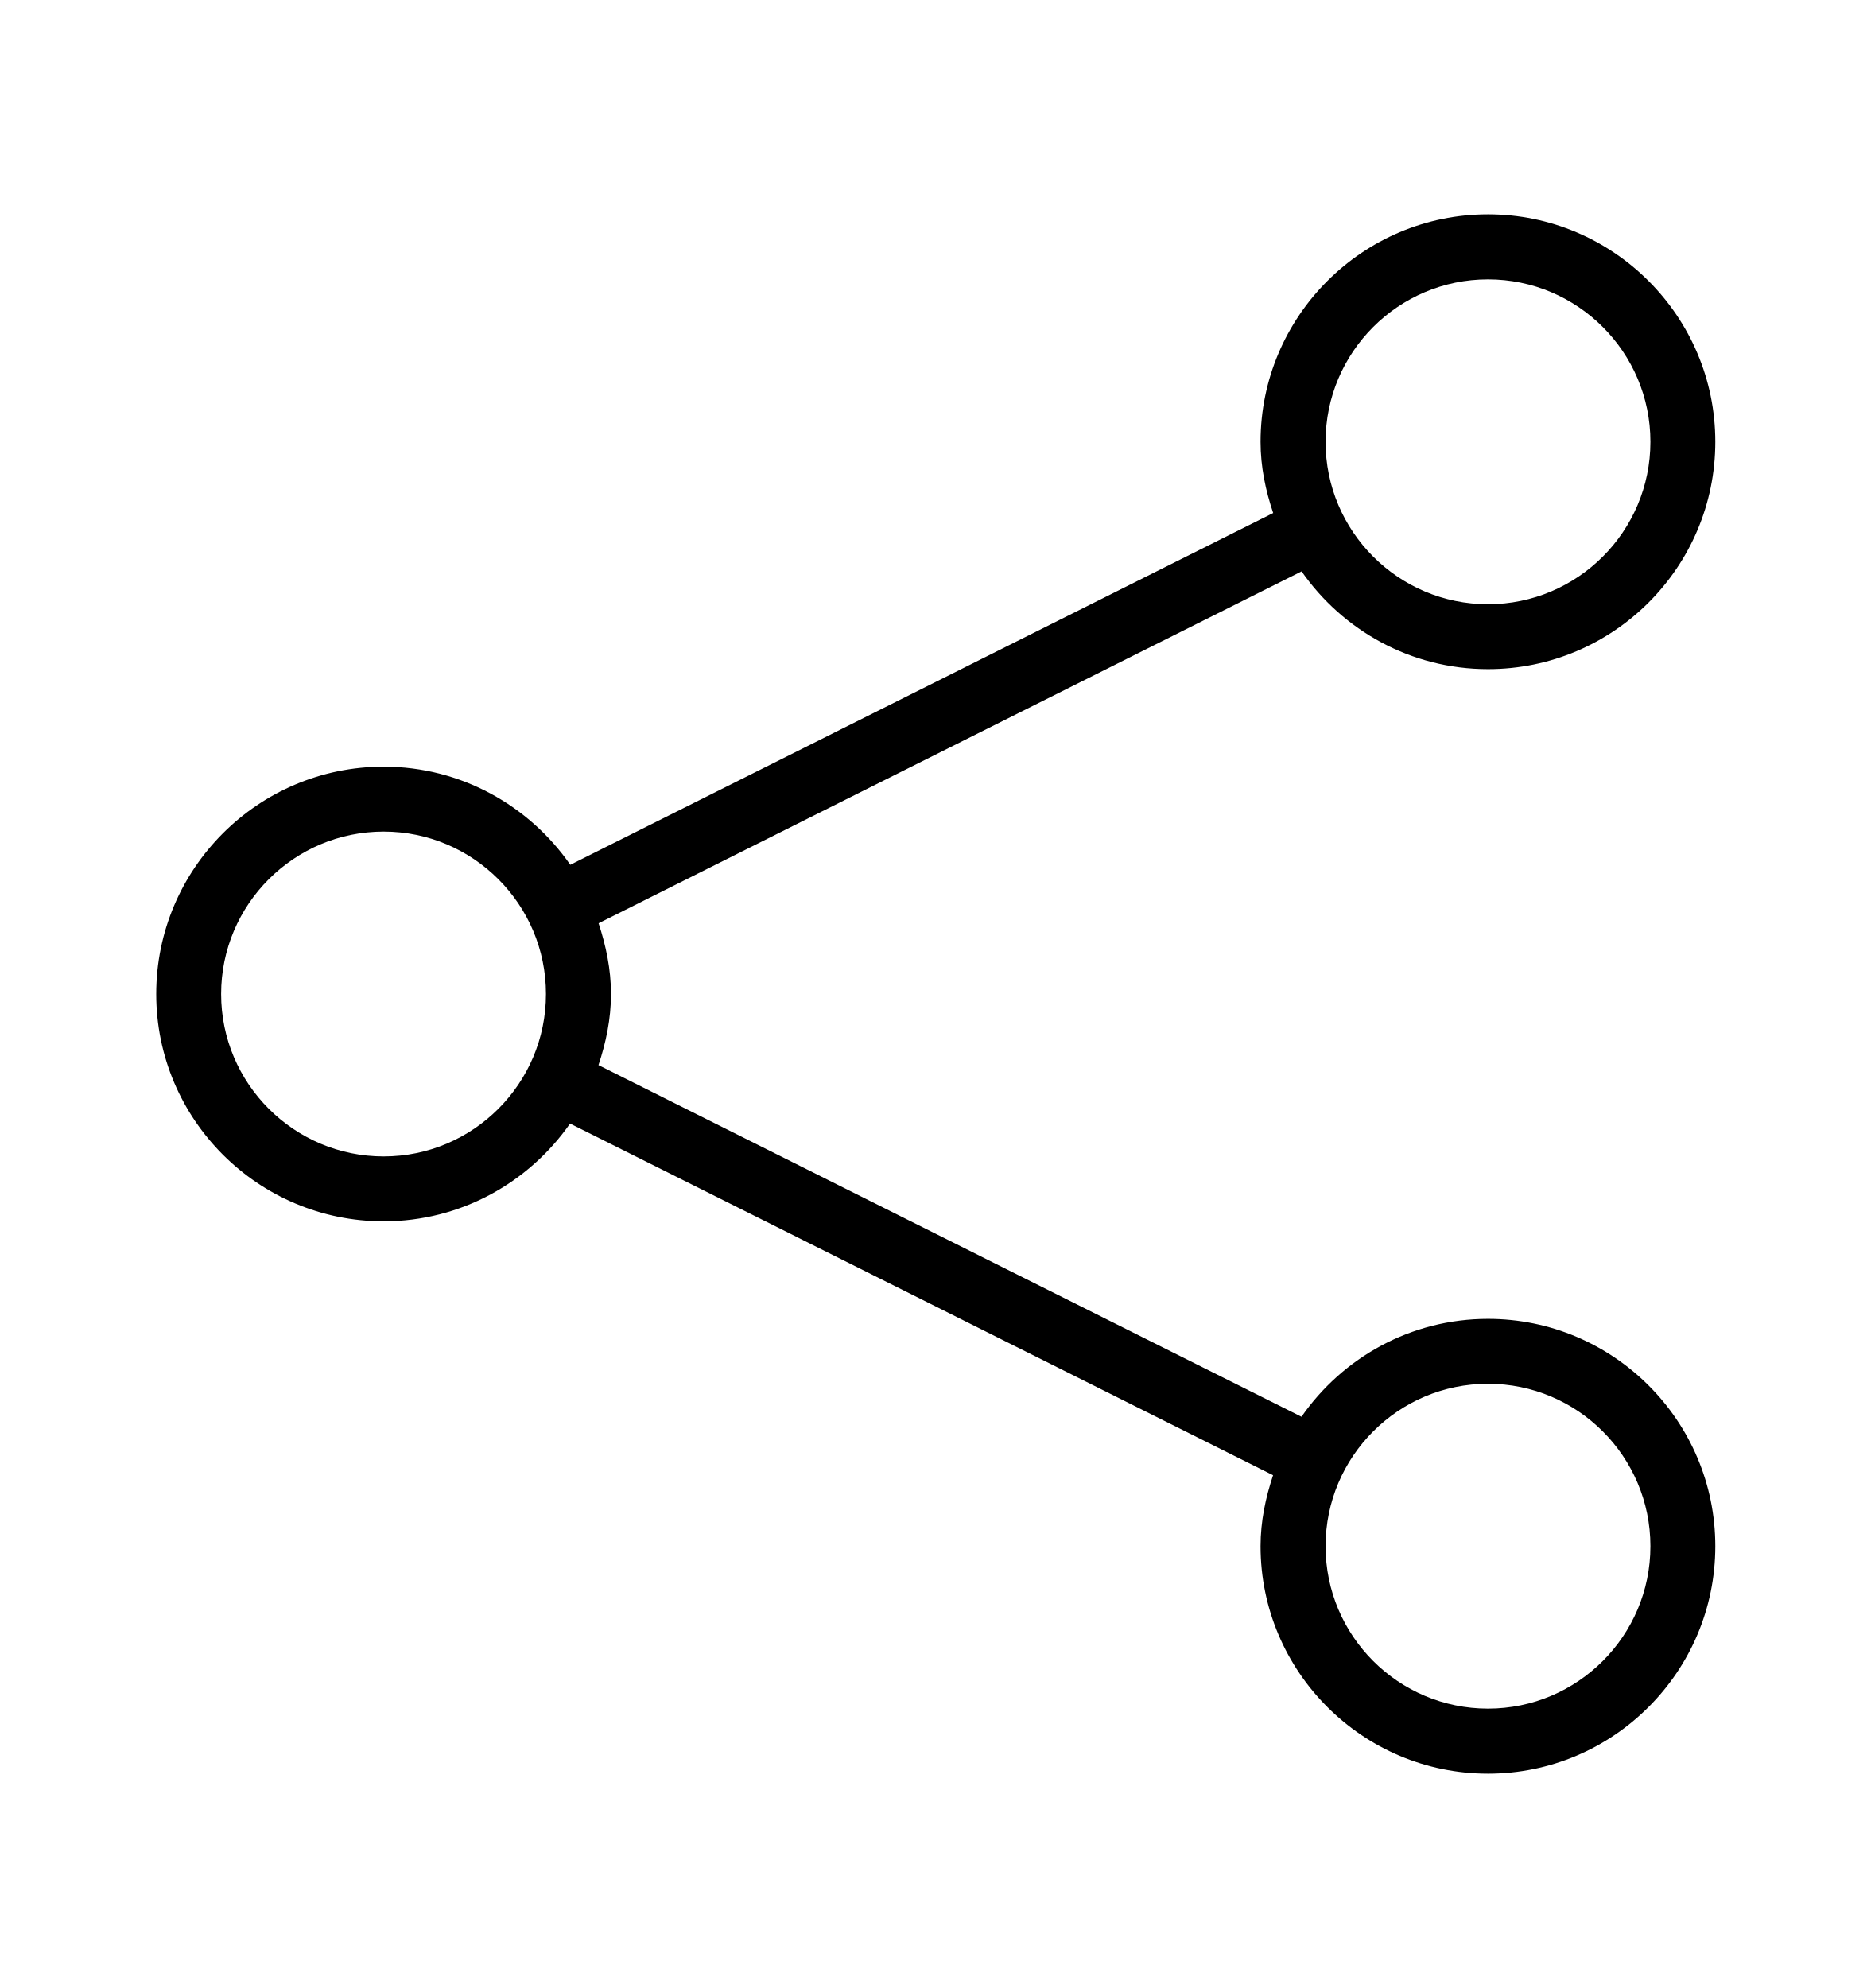
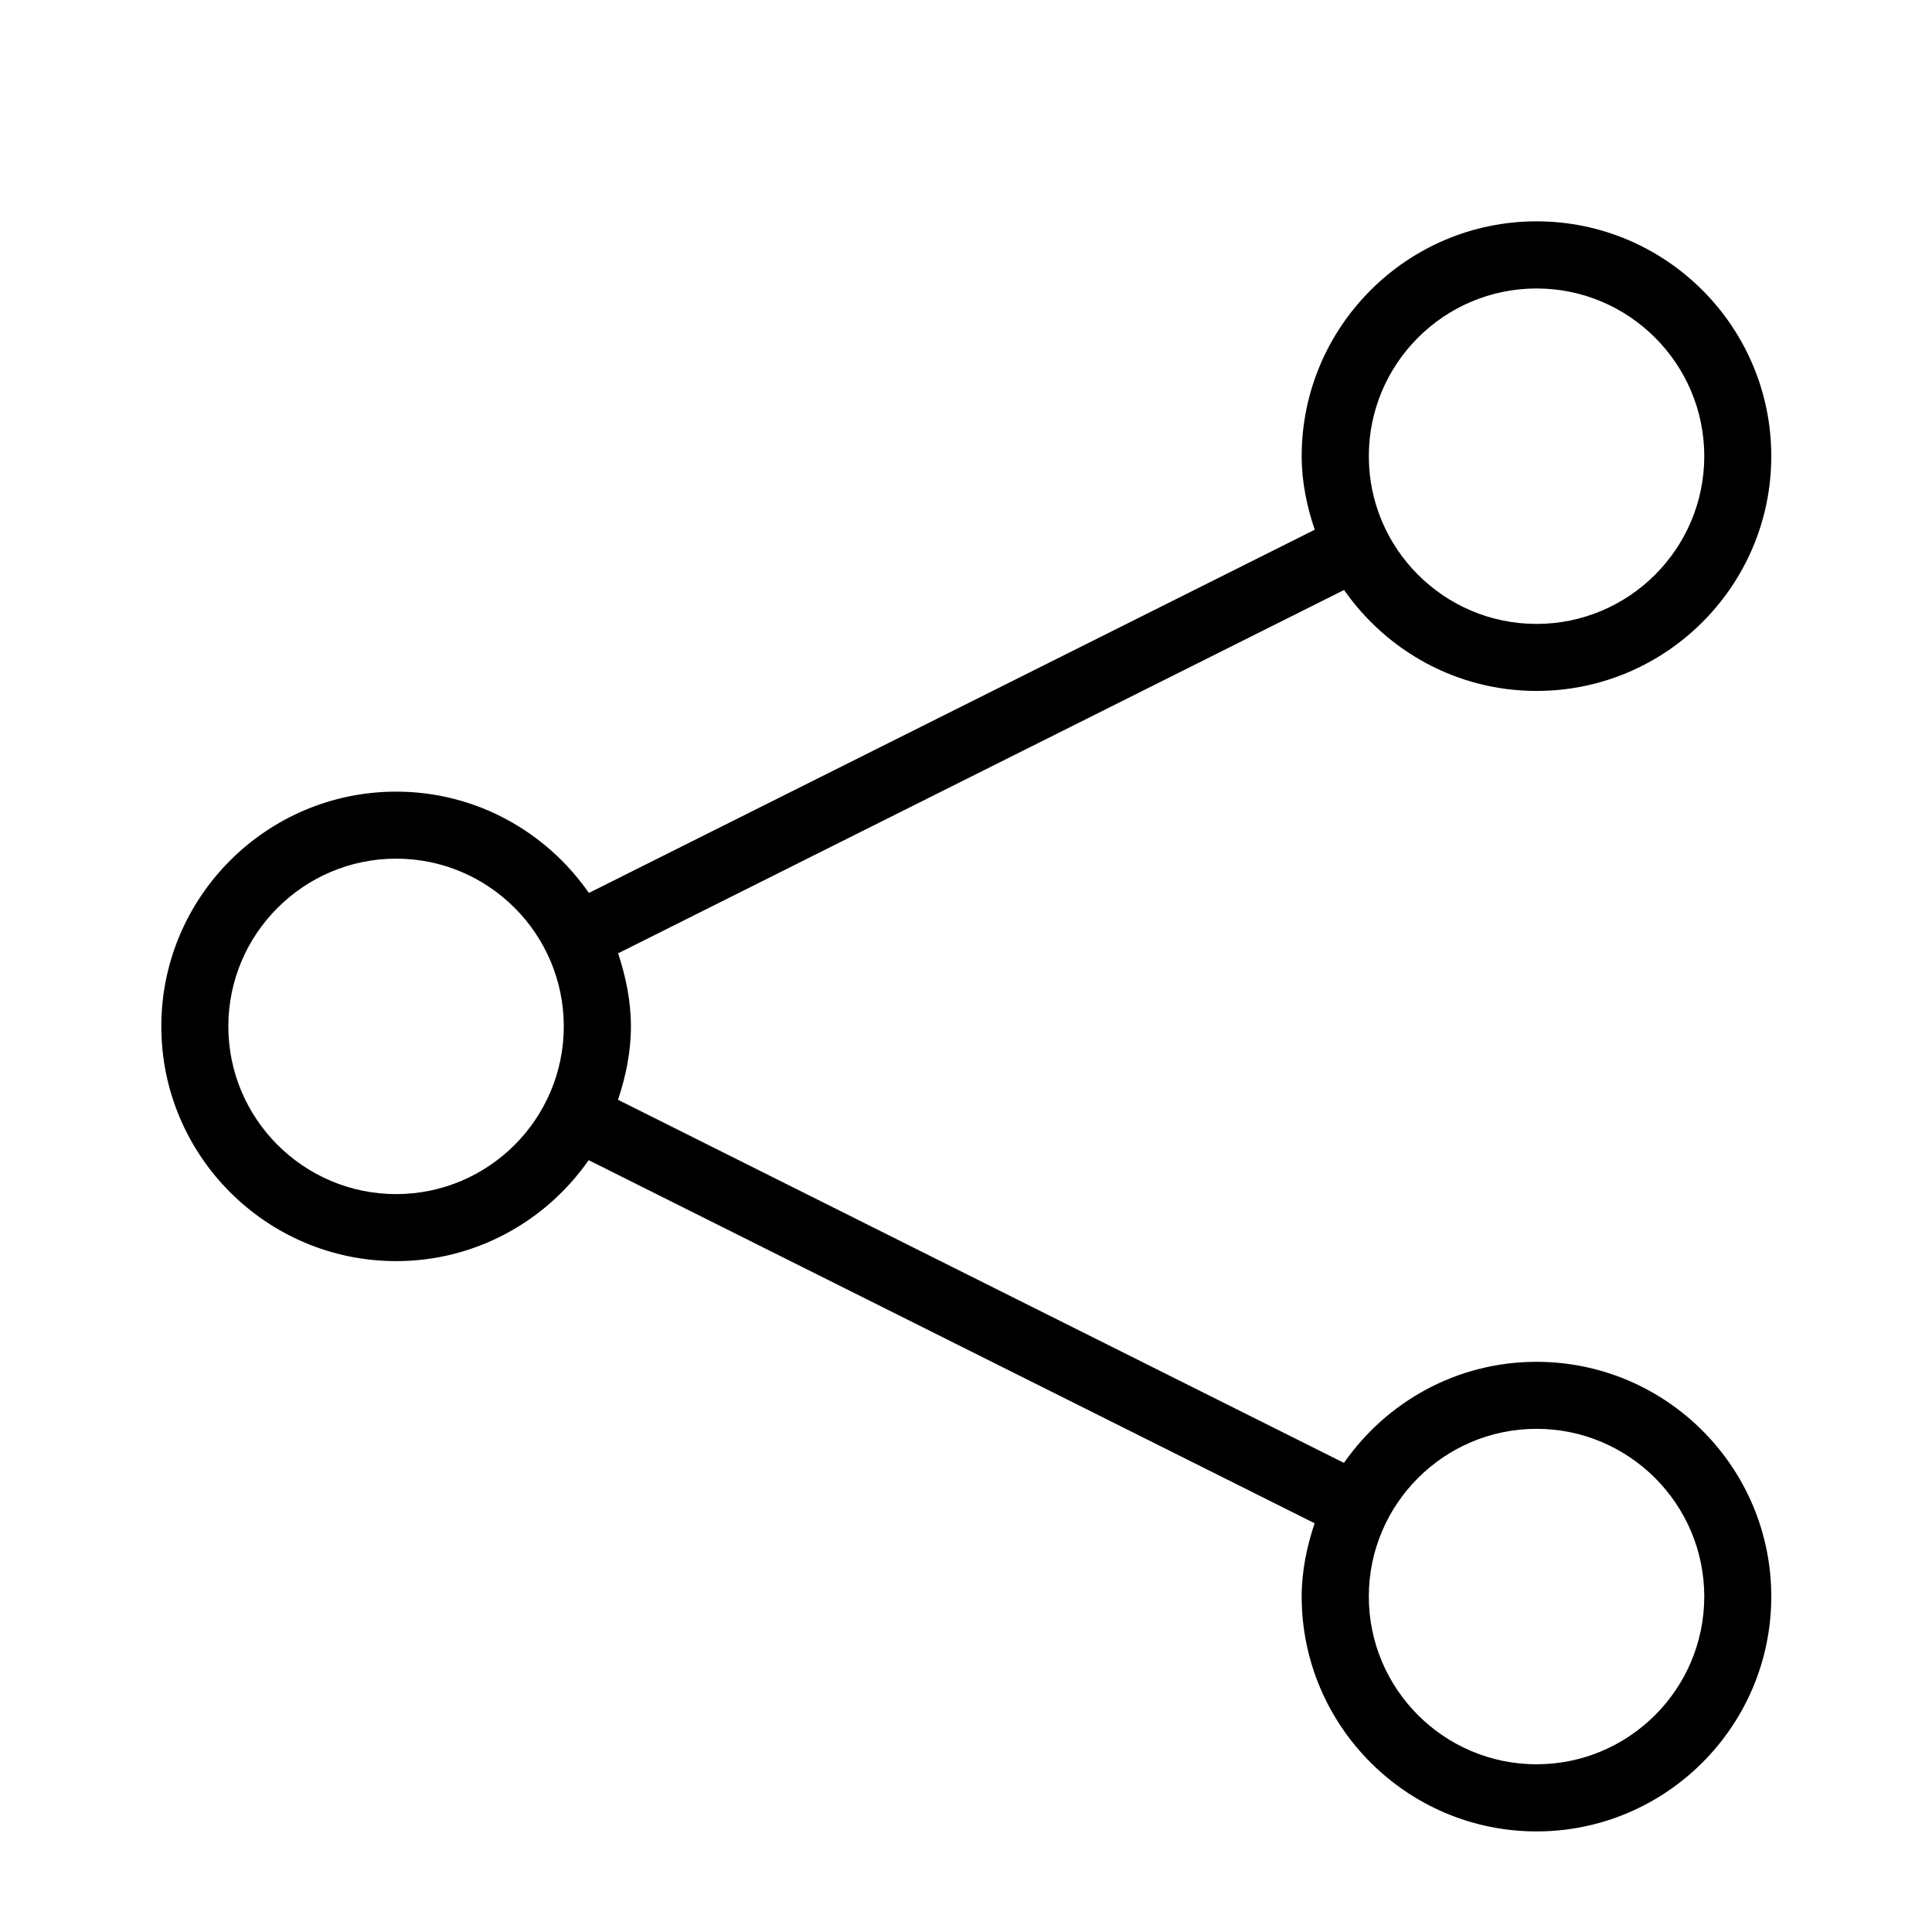
- <svg xmlns="http://www.w3.org/2000/svg" width="16" height="17" viewBox="0 0 16 17" fill="none">
+ <svg xmlns="http://www.w3.org/2000/svg" width="16" height="16" viewBox="0 0 16 16" fill="none">
  <path fill-rule="evenodd" clip-rule="evenodd" d="M12.725 5.722C12.065 5.722 11.483 5.39 11.131 4.886L5.119 7.895C5.182 8.087 5.225 8.288 5.225 8.5C5.225 8.714 5.182 8.916 5.118 9.108L11.13 12.115C11.482 11.61 12.064 11.278 12.725 11.278C13.797 11.278 14.669 12.15 14.669 13.222C14.669 14.294 13.797 15.167 12.725 15.167C11.653 15.167 10.78 14.294 10.78 13.222C10.78 13.009 10.823 12.807 10.887 12.615L4.875 9.608C4.523 10.112 3.941 10.444 3.281 10.444C2.208 10.444 1.336 9.572 1.336 8.5C1.336 7.428 2.208 6.556 3.281 6.556C3.942 6.556 4.525 6.889 4.877 7.395L10.888 4.387C10.823 4.194 10.78 3.992 10.78 3.778C10.78 2.706 11.653 1.833 12.725 1.833C13.797 1.833 14.669 2.706 14.669 3.778C14.669 4.85 13.797 5.722 12.725 5.722ZM12.725 14.611C13.491 14.611 14.114 13.988 14.114 13.222C14.114 12.456 13.491 11.833 12.725 11.833C11.959 11.833 11.336 12.456 11.336 13.222C11.336 13.988 11.959 14.611 12.725 14.611ZM3.281 7.111C2.515 7.111 1.891 7.734 1.891 8.5C1.891 9.266 2.515 9.889 3.281 9.889C4.046 9.889 4.669 9.266 4.669 8.5C4.669 7.734 4.046 7.111 3.281 7.111ZM12.725 2.389C11.959 2.389 11.336 3.012 11.336 3.778C11.336 4.544 11.959 5.167 12.725 5.167C13.491 5.167 14.114 4.544 14.114 3.778C14.114 3.012 13.491 2.389 12.725 2.389Z" fill="currentColor" />
</svg>
